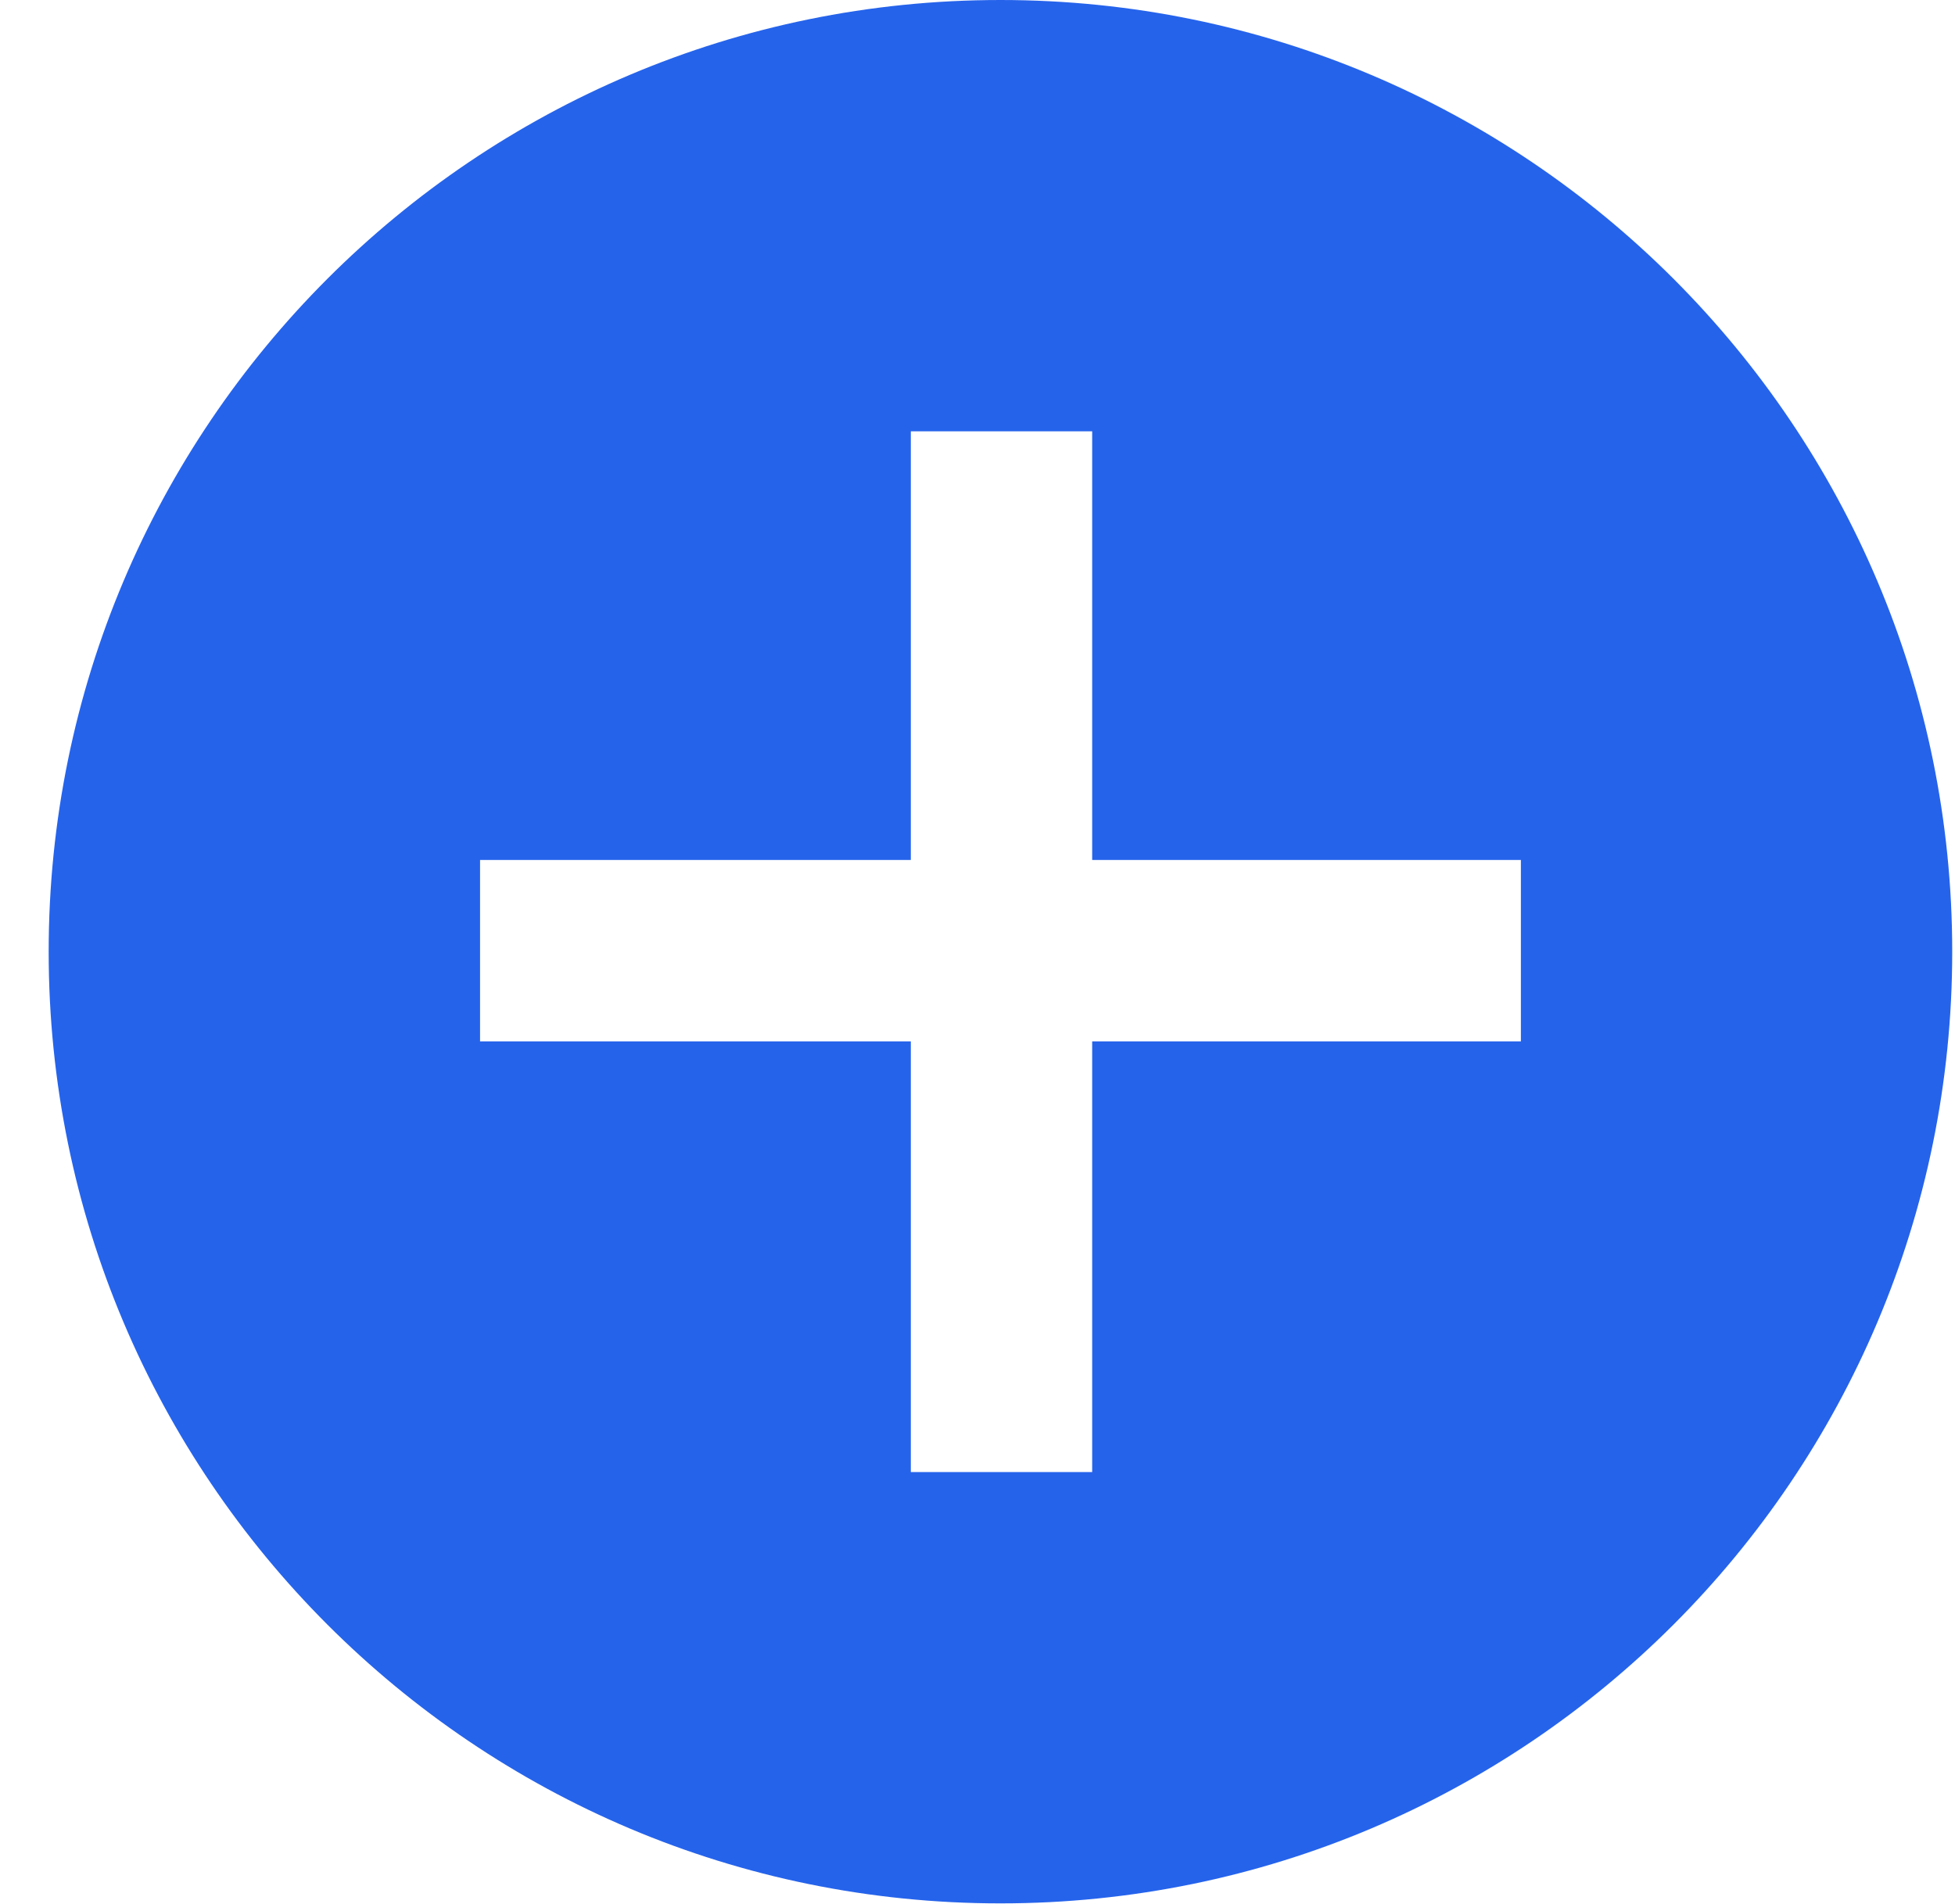
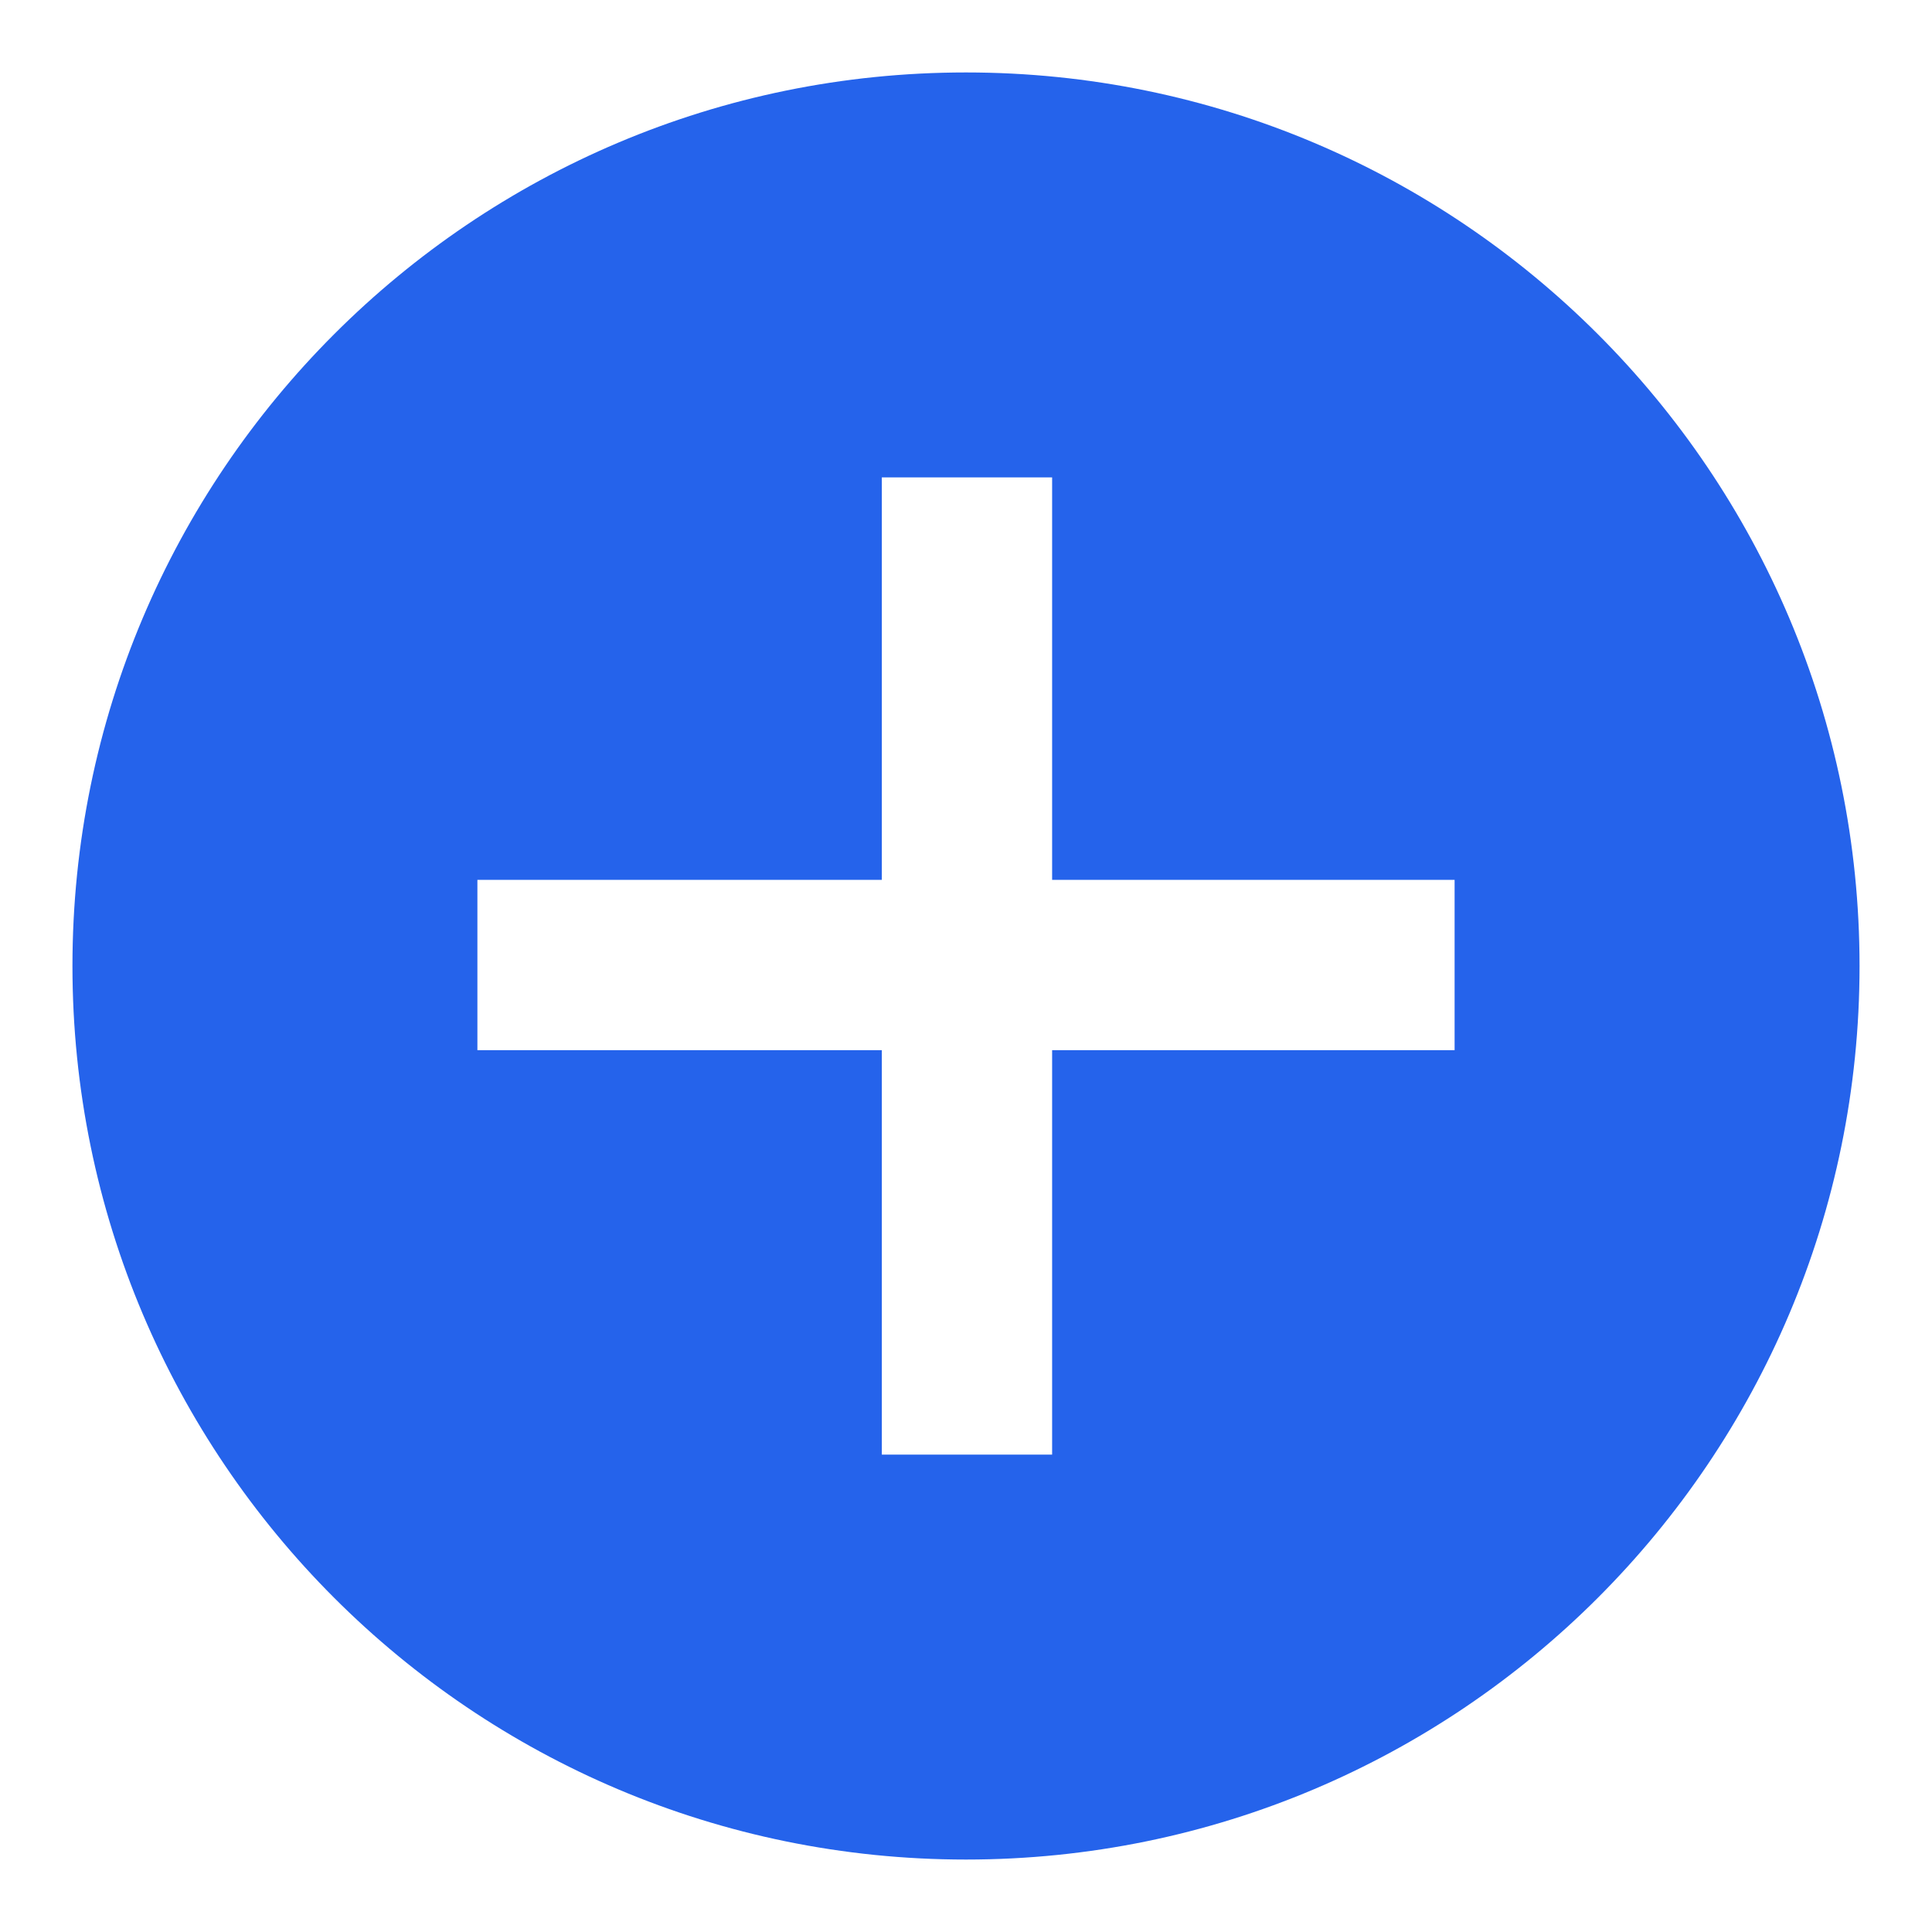
- <svg xmlns="http://www.w3.org/2000/svg" width="38px" height="37px" viewBox="0 0 38 37" version="1.1">
-   <g id="页面-1" stroke="none" stroke-width="1" fill="none" fill-rule="evenodd">
-     <g id="博客主页" transform="translate(-661, -262)" fill="#2563EB">
-       <g id="编组" transform="translate(651, 251)">
-         <path d="M29.446,11 C39.664,11 47.946,19.283 47.946,29.5 C47.946,39.717 39.664,48 29.446,48 C19.229,48 10.946,39.717 10.946,29.5 C10.946,19.283 19.229,11 29.446,11 Z M31.229,19.384 L27.704,19.384 L27.704,27.717 L19.331,27.717 L19.331,31.243 L27.704,31.243 L27.704,39.616 L31.229,39.616 L31.229,31.243 L39.562,31.243 L39.562,27.717 L31.229,27.717 L31.229,19.384 Z" id="形状结合" />
-       </g>
-     </g>
-   </g>
+ <svg xmlns="http://www.w3.org/2000/svg" width="40" height="40" viewBox="0 0 40 40" version="1.1">
+   <path fill="#2563EB" fill-rule="evenodd" d="M20,1.5 C30.217,1.5 38.5,9.783 38.5,20 C38.5,30.217 30.217,38.5 20,38.5 C9.783,38.5 1.5,30.217 1.5,20 C1.5,9.783 9.783,1.5 20,1.5 Z M21.783,9.884 L18.257,9.884 L18.257,18.217 L9.884,18.217 L9.884,21.743 L18.257,21.743 L18.257,30.116 L21.783,30.116 L21.783,21.743 L30.116,21.743 L30.116,18.217 L21.783,18.217 L21.783,9.884 Z" />
</svg>
